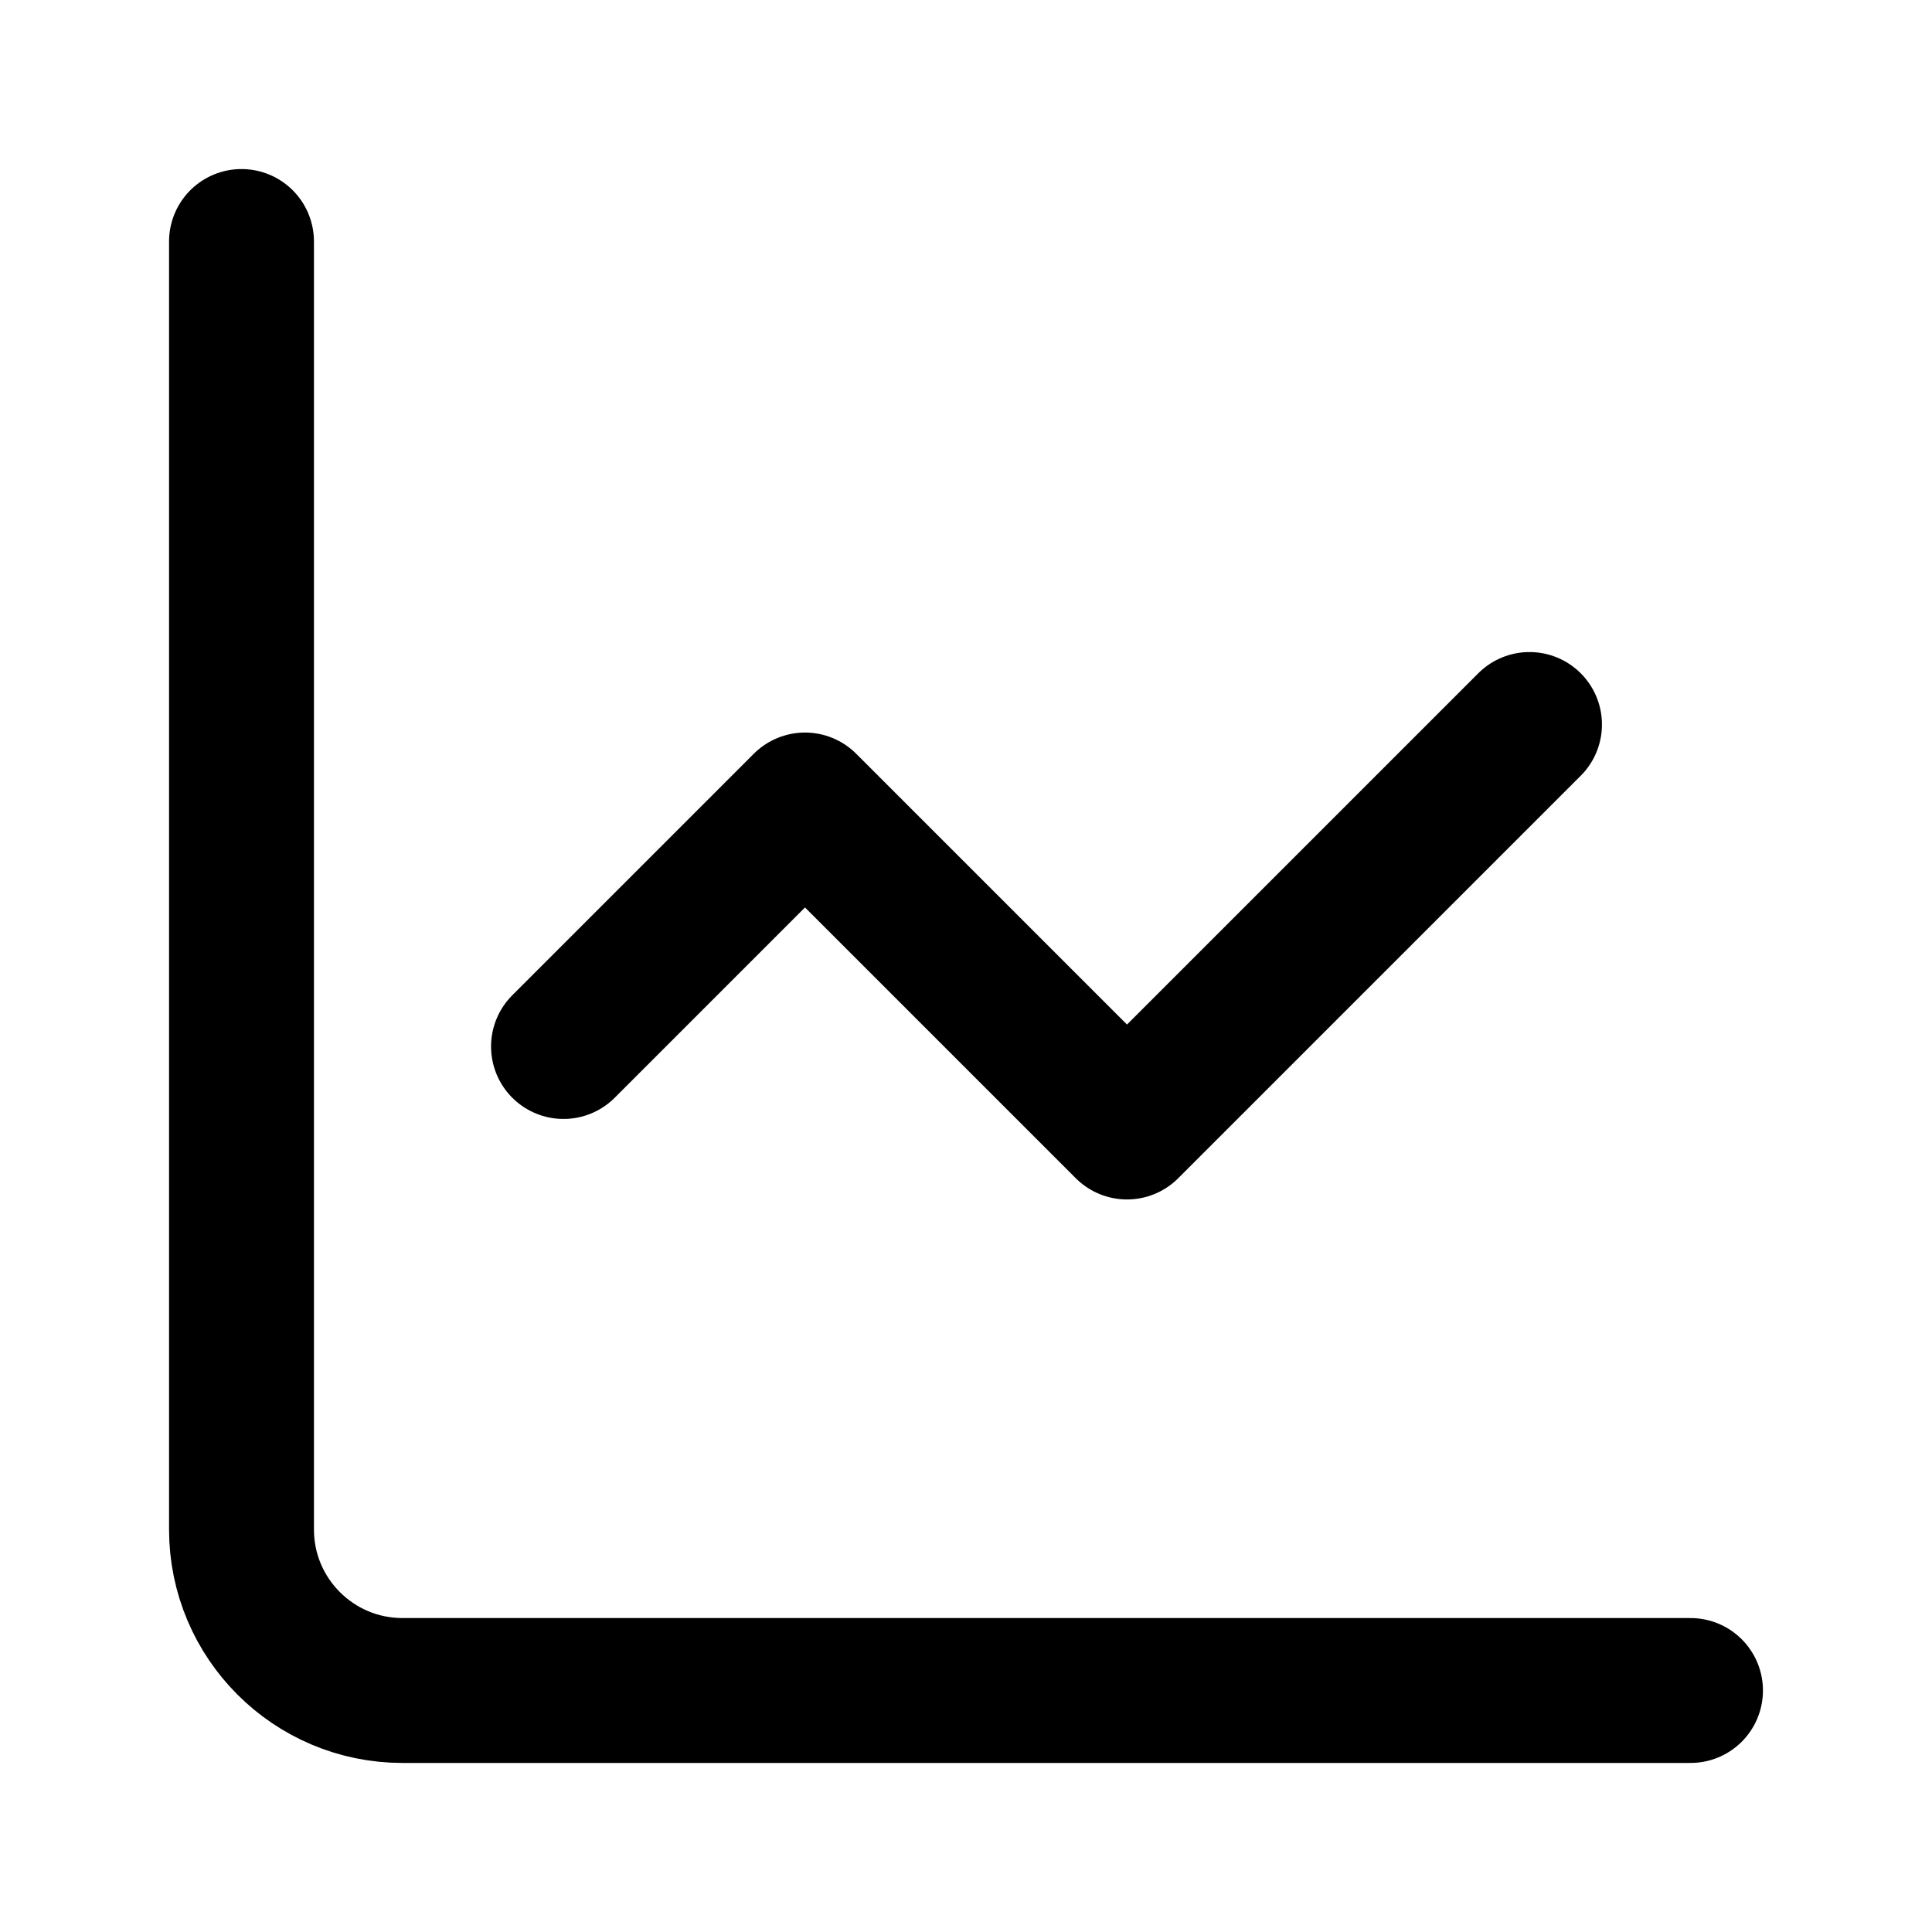
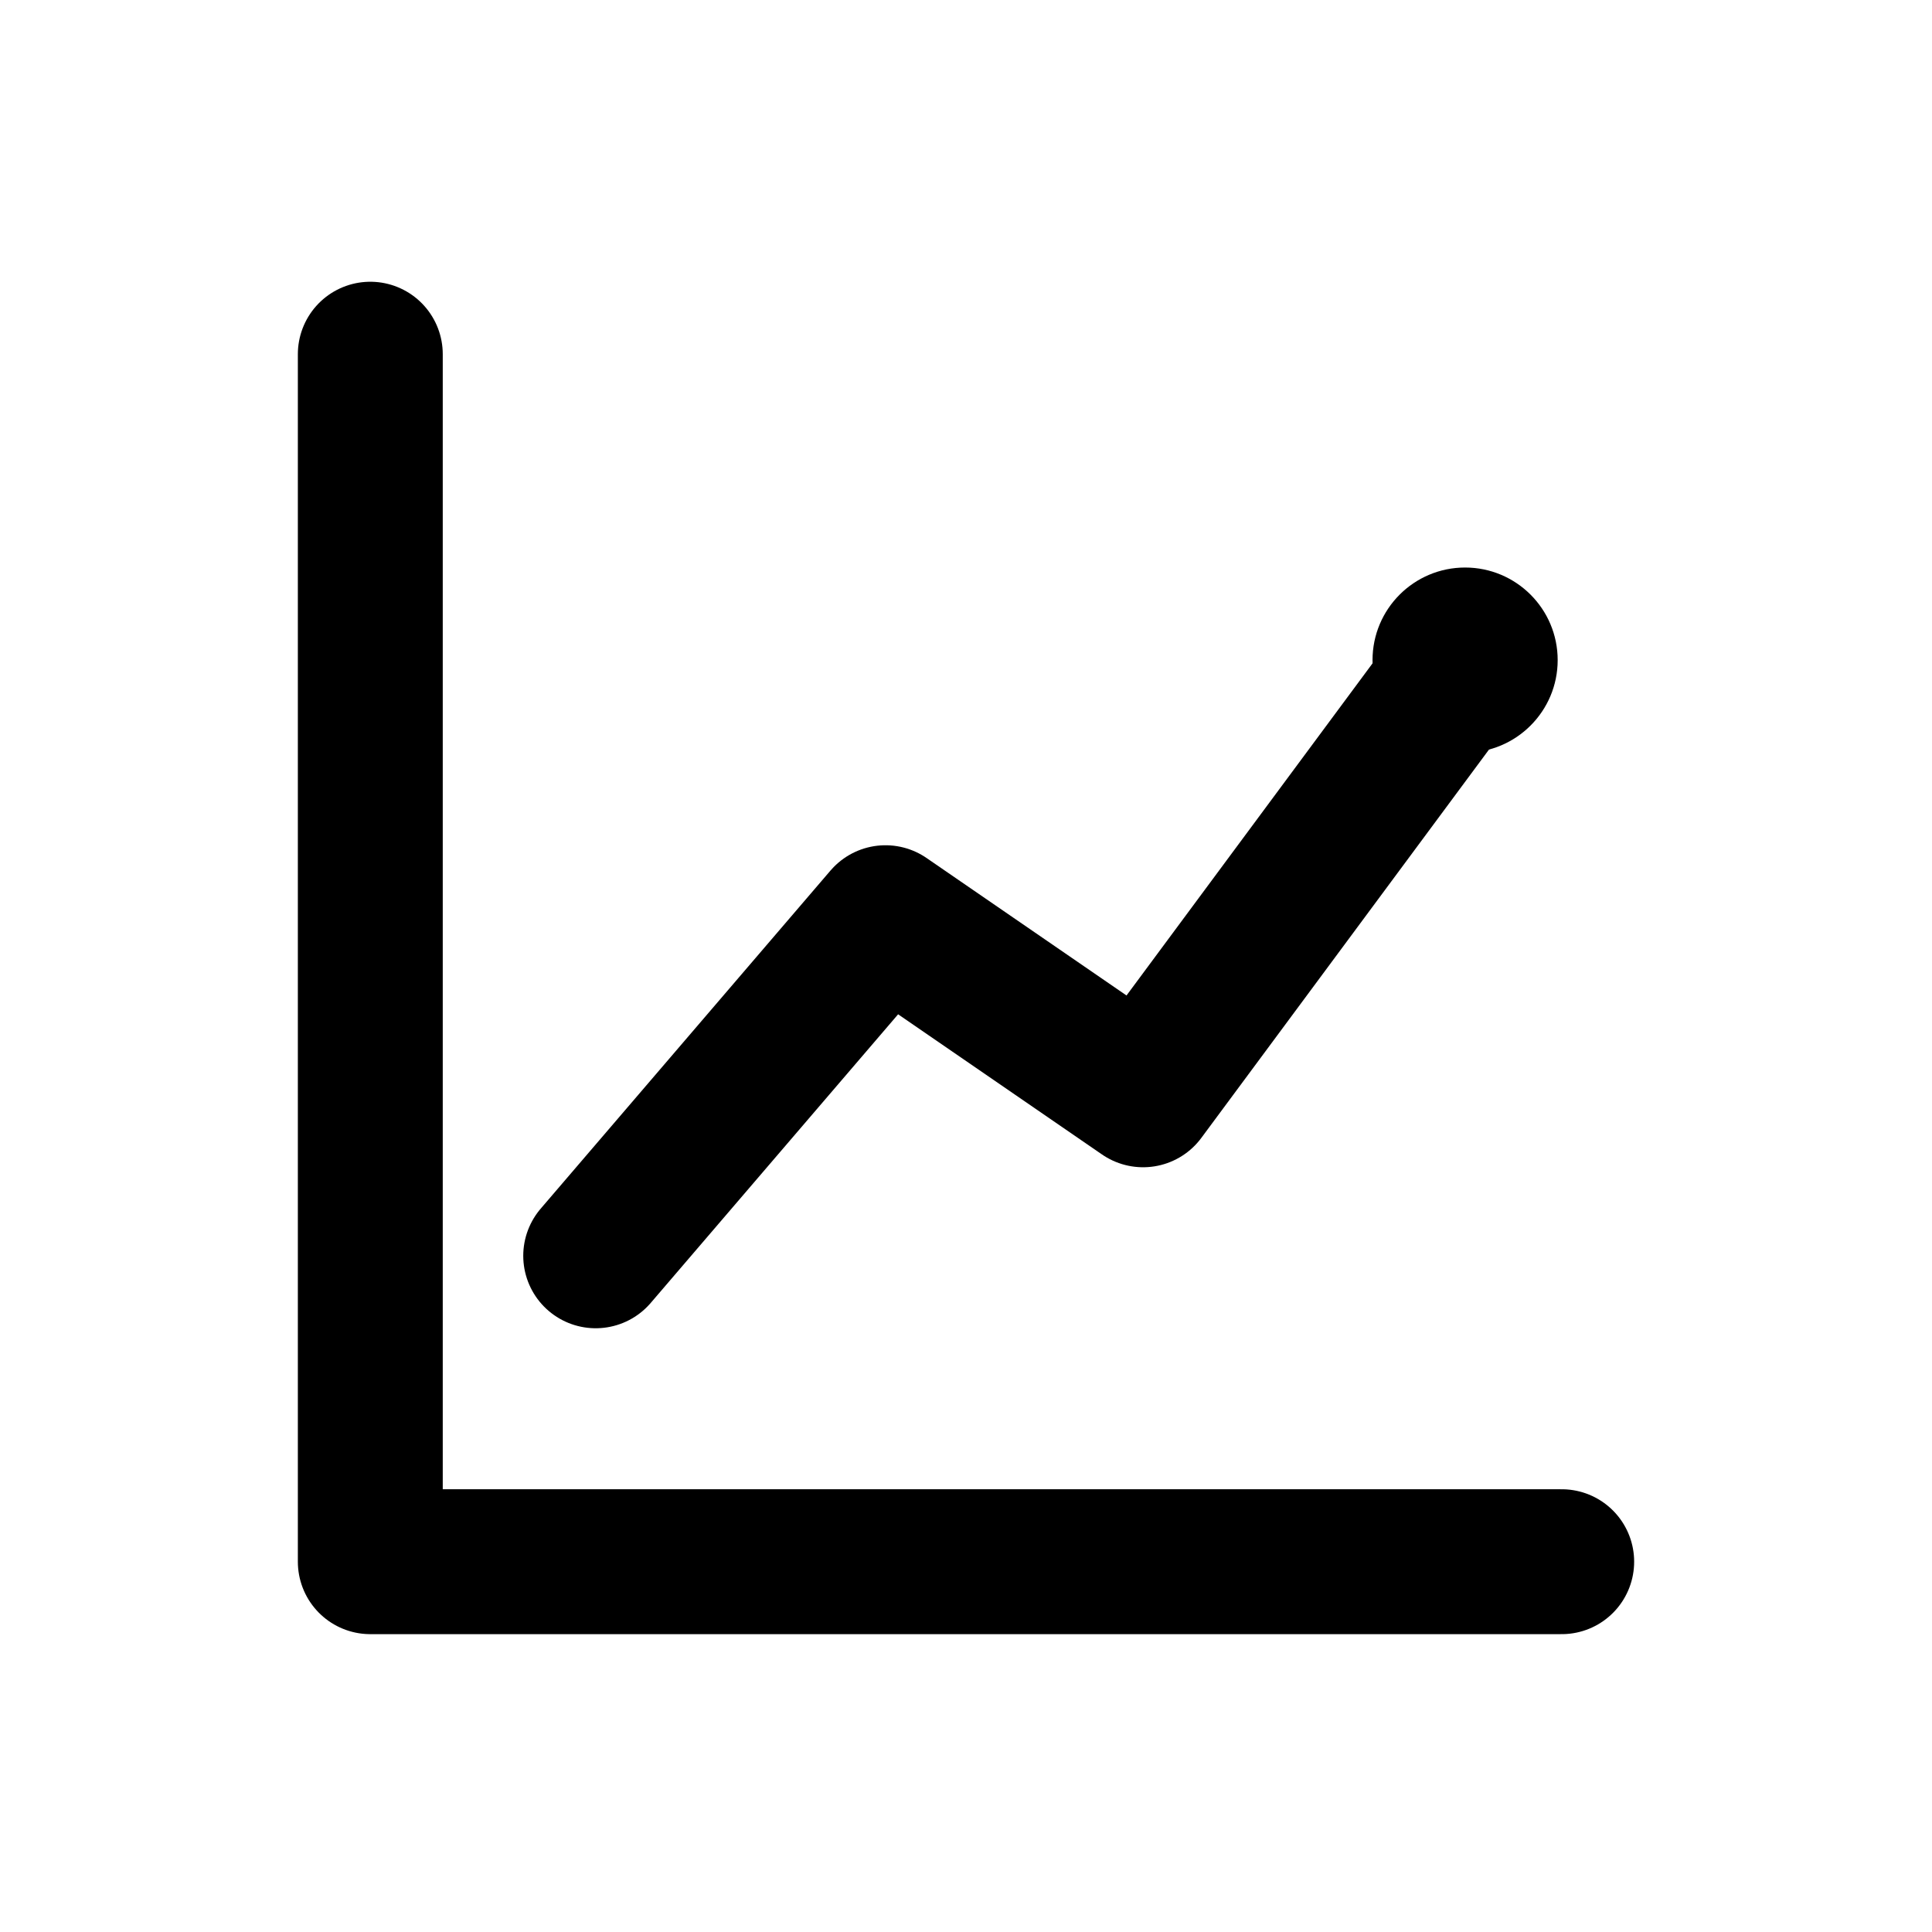
- <svg xmlns="http://www.w3.org/2000/svg" class="lucide lucide-chart-line" width="24" height="24" viewBox="0 0 24 24" fill="none" stroke="#000" stroke-width="1.8" stroke-linecap="round" stroke-linejoin="round">
-   <path d="M3 3v16a2 2 0 0 0 2 2h16" />
-   <path d="m19 9-5 5-4-4-3 3" />
+ <svg xmlns="http://www.w3.org/2000/svg" viewBox="0 0 24 24" width="24" height="24" fill="none" stroke="#000" stroke-width="1.8" stroke-linecap="round" stroke-linejoin="round">
+   <path d="M4.6 4.4 V19.4 H19.4" />
+   <path d="M7.4 15.6 L11 11.4 L14.2 13.6 L18.2 8.2" />
+   <circle cx="18.2" cy="8.2" r="1.15" fill="#000" stroke="none" />
</svg>
